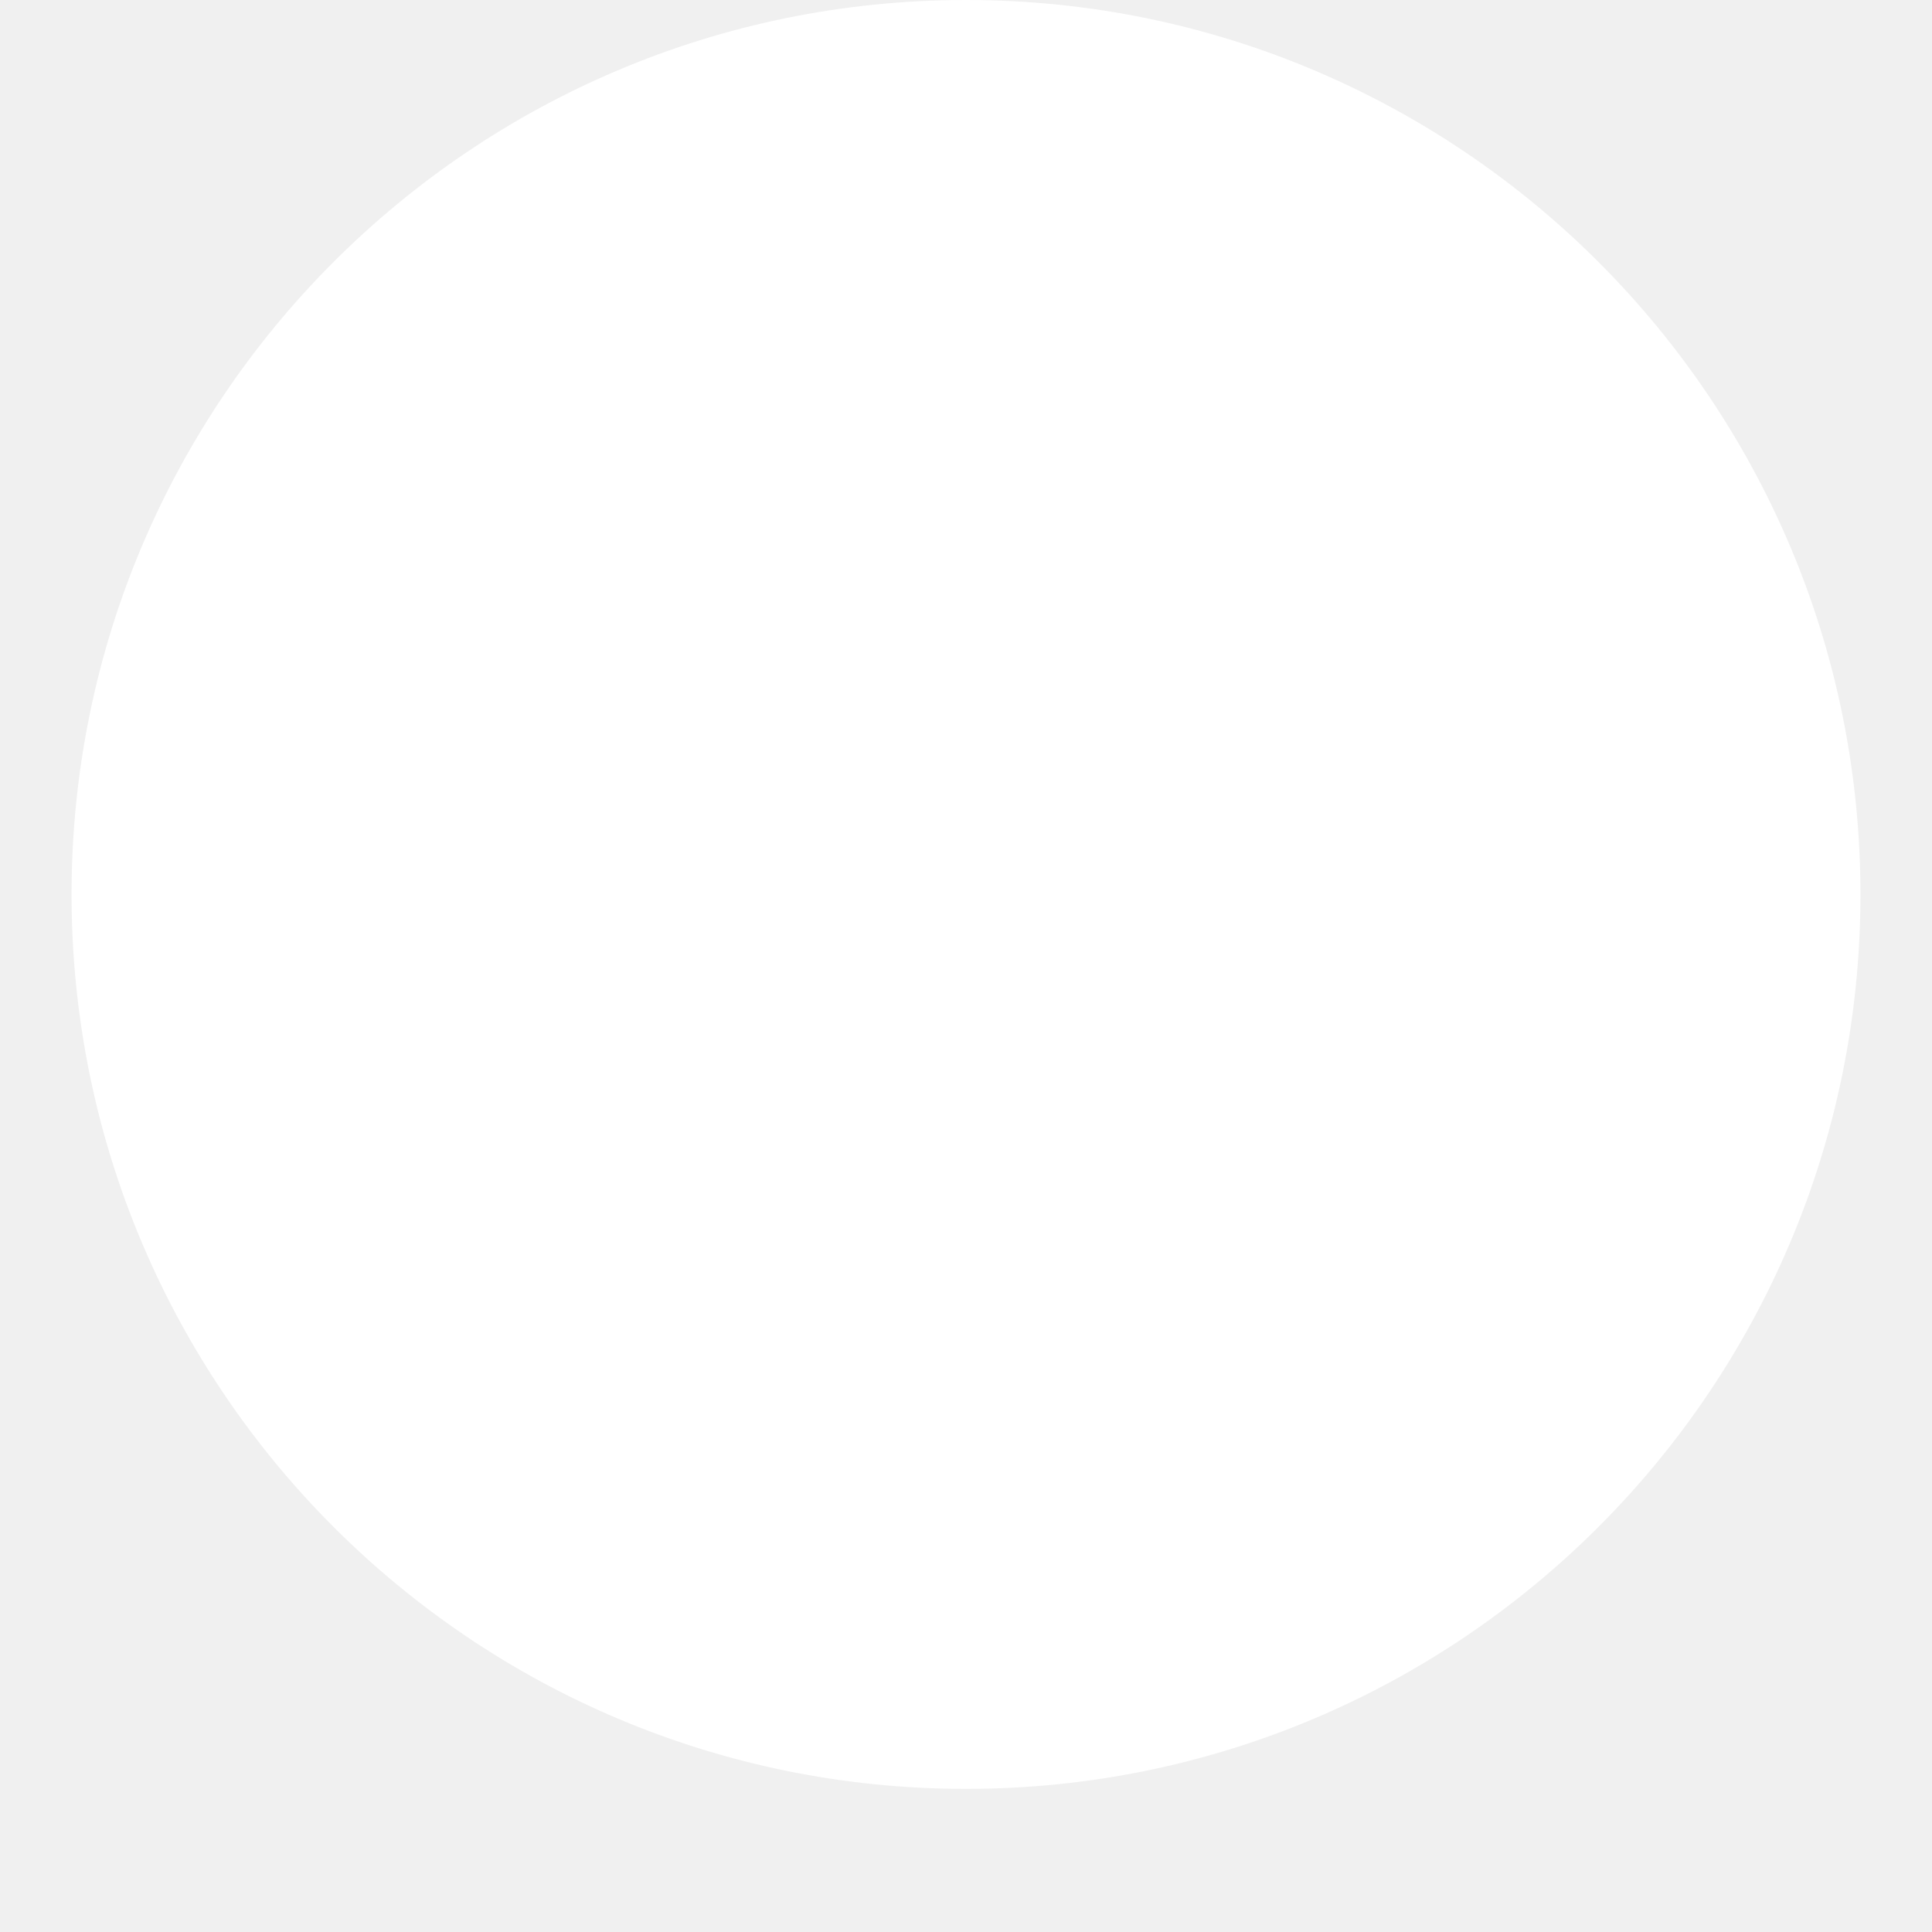
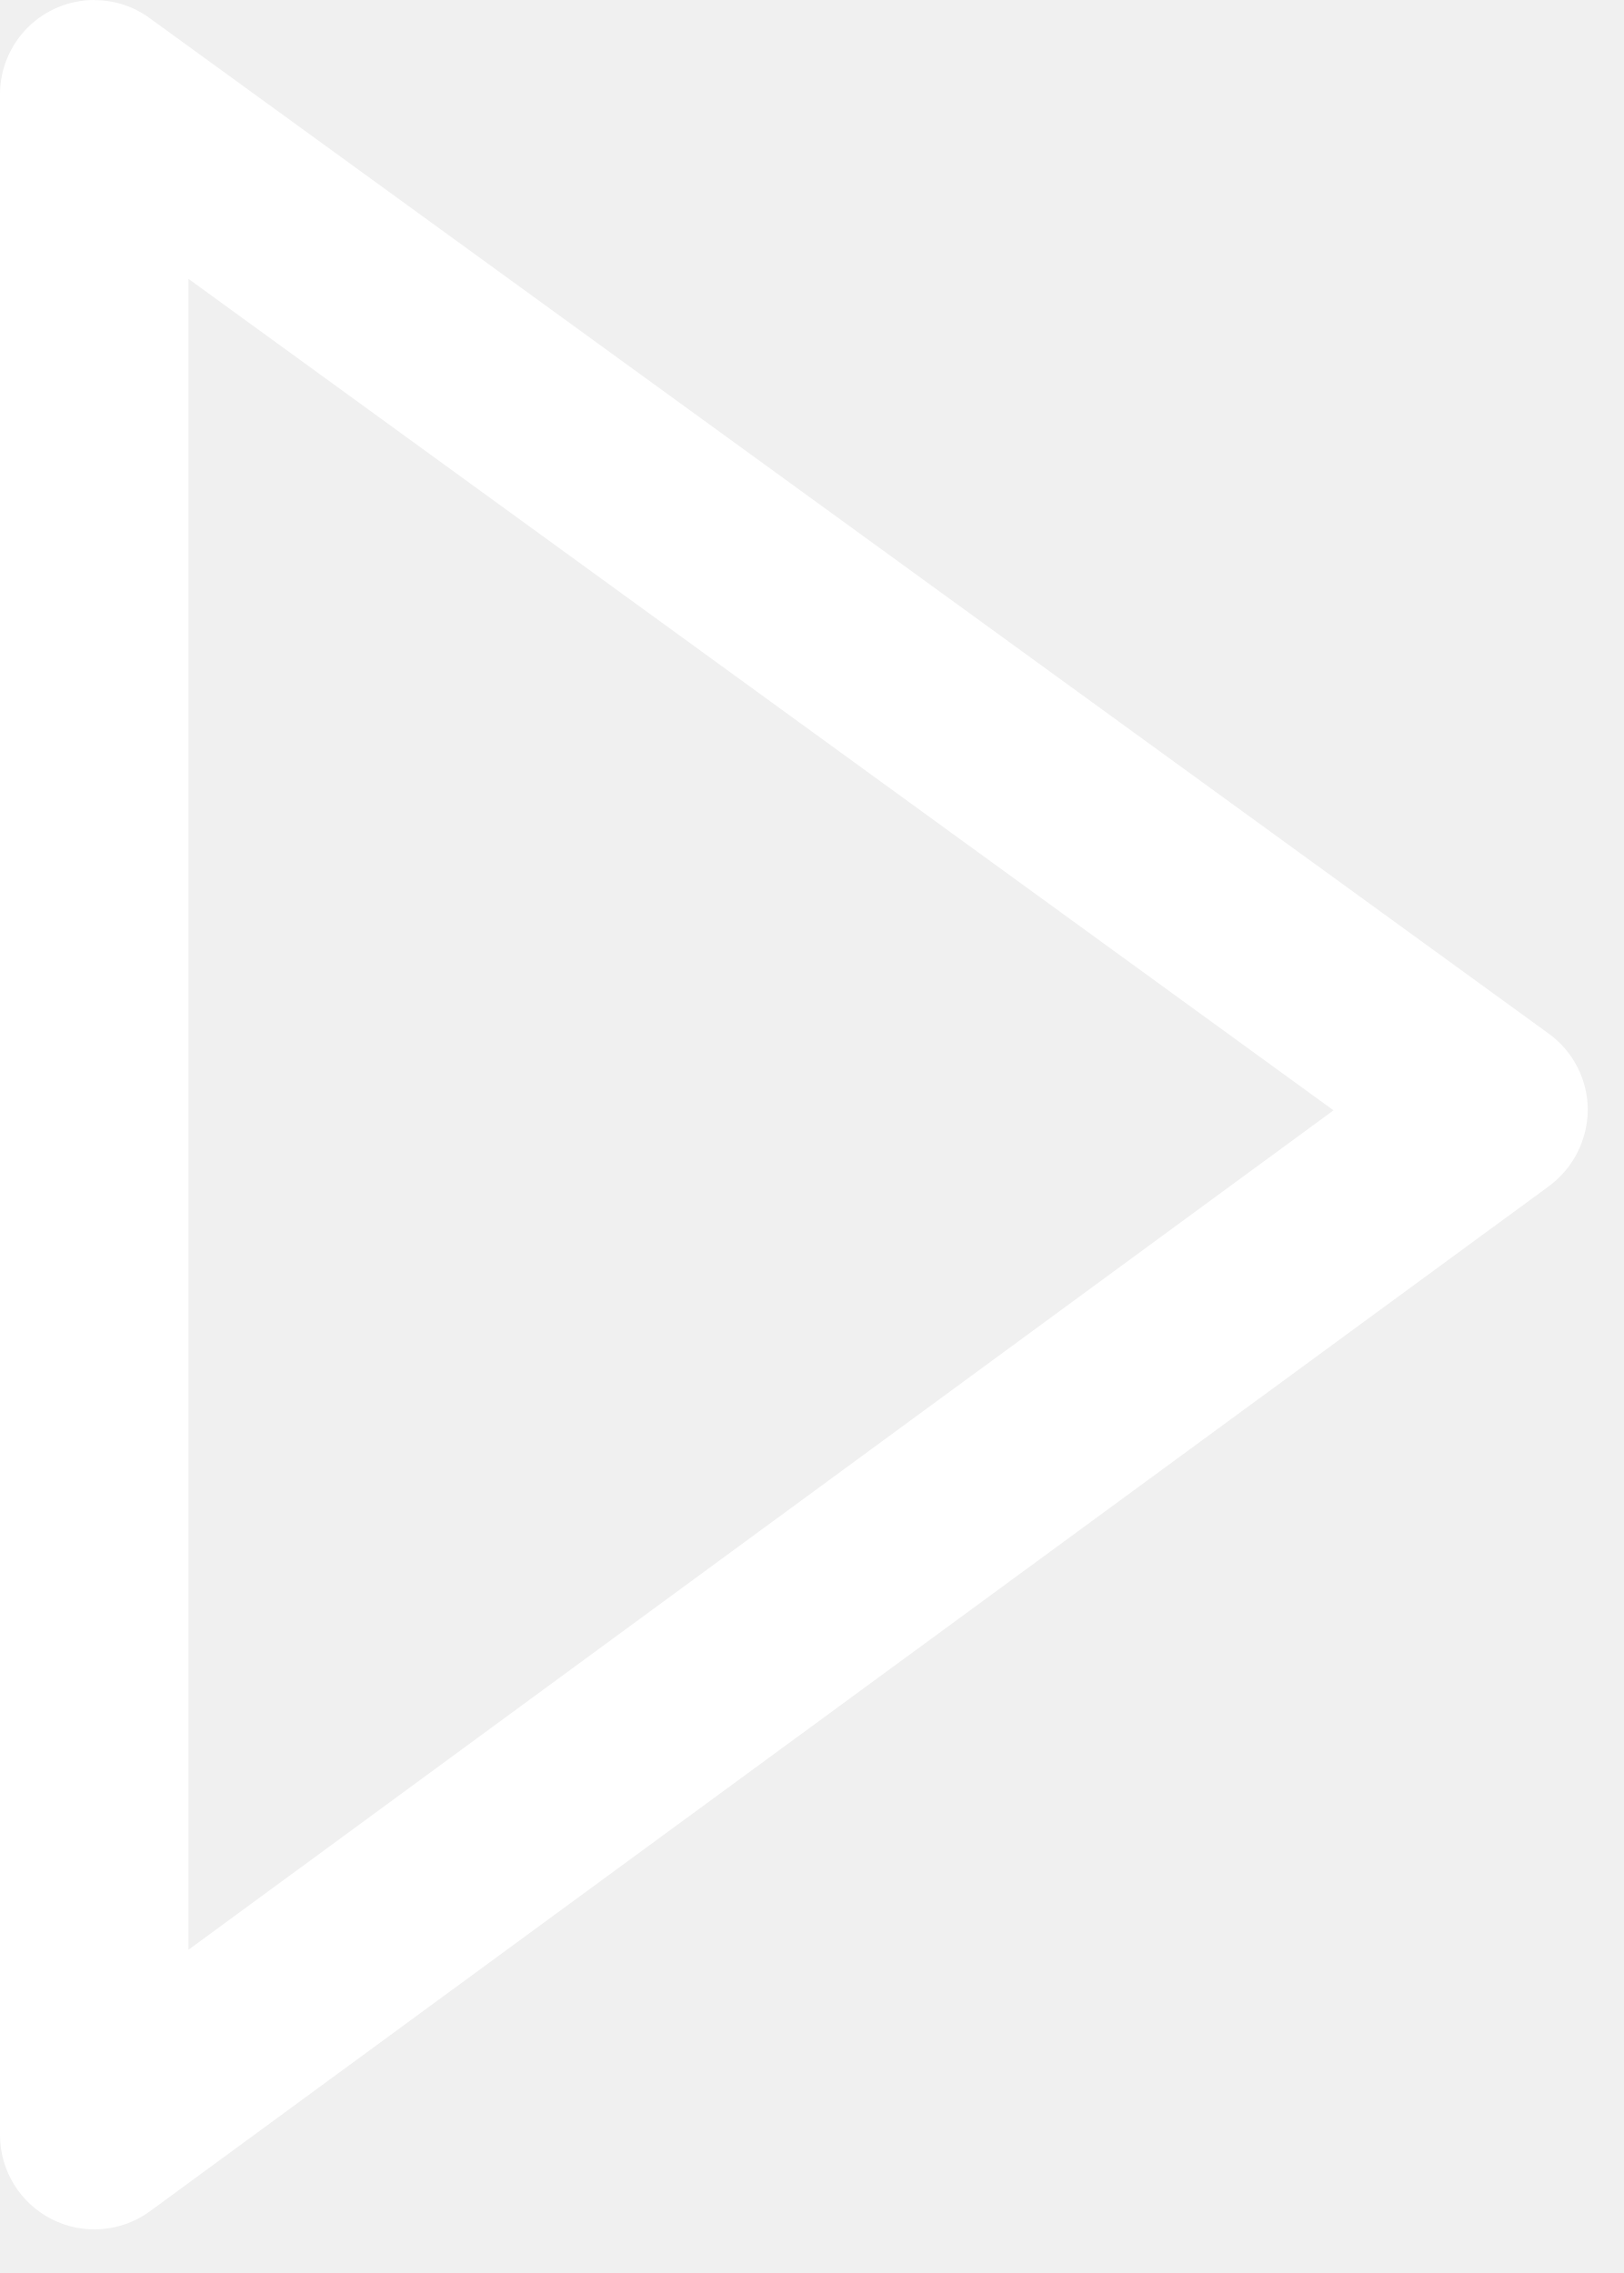
- <svg xmlns="http://www.w3.org/2000/svg" version="1.1" id="Capa_1" x="0px" y="0px" viewBox="0 0 108 108" style="enable-background:new 0 0 108 108;" xml:space="preserve">
-   <style type="text/css">
- 	.st0{fill:#FFFFFF;}
- </style>
-   <g>
-     <circle class="st0" cx="54" cy="50" r="50" />
-   </g>
-   <circle class="st0" cx="54" cy="50" r="45.5" />
-   <path class="st0" d="M46,27c0.4,0,0.8,0.1,1.2,0.4l30.2,21.9c0.3,0.2,0.5,0.4,0.6,0.7s0.2,0.6,0.2,0.9c0,0.3-0.1,0.6-0.2,0.9  c-0.1,0.3-0.4,0.5-0.6,0.7L47.2,74.7c-0.3,0.2-0.7,0.4-1,0.4c-0.4,0-0.7,0-1.1-0.2c-0.3-0.2-0.6-0.4-0.8-0.7  c-0.2-0.3-0.3-0.7-0.3-1.1v-44c0-0.5,0.2-1.1,0.6-1.4C45,27.3,45.5,27,46,27L46,27z M72.7,51L48.1,33.1v36L72.7,51z" />
+ <svg xmlns="http://www.w3.org/2000/svg" width="35" height="49" viewBox="0 0 35 49" fill="none">
+   <path d="M2.033 0.003C2.461 0.001 2.877 0.136 3.222 0.388L33.386 22.285C33.645 22.473 33.856 22.719 34.001 23.003C34.147 23.288 34.224 23.603 34.225 23.923C34.223 24.241 34.147 24.555 34.004 24.84C33.861 25.125 33.652 25.372 33.397 25.564L3.235 47.667C2.933 47.889 2.575 48.022 2.201 48.053C1.826 48.084 1.452 48.01 1.117 47.841C0.782 47.671 0.5 47.412 0.303 47.093C0.106 46.773 0.001 46.406 0 46.03V2.03C0.001 1.491 0.216 0.975 0.597 0.594C0.978 0.214 1.494 -4.31425e-07 2.032 0L2.033 0.003ZM28.744 23.936L4.062 6.011V42.033L28.744 23.936Z" fill="white" />
</svg>
